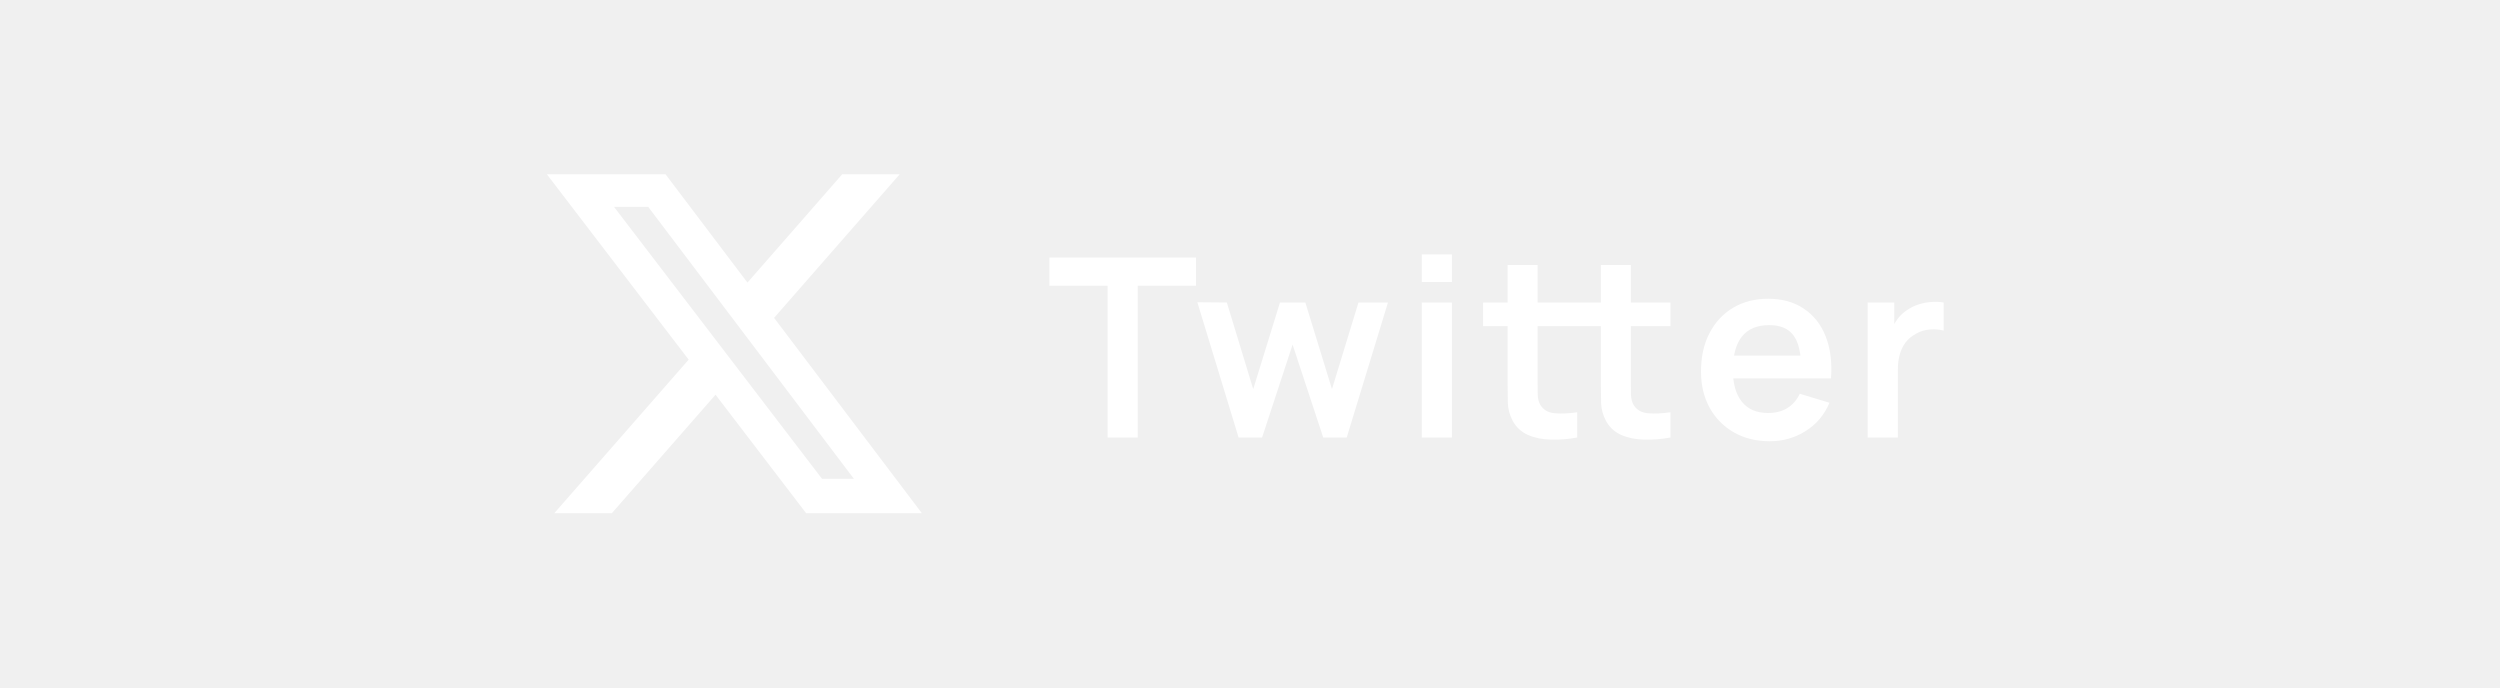
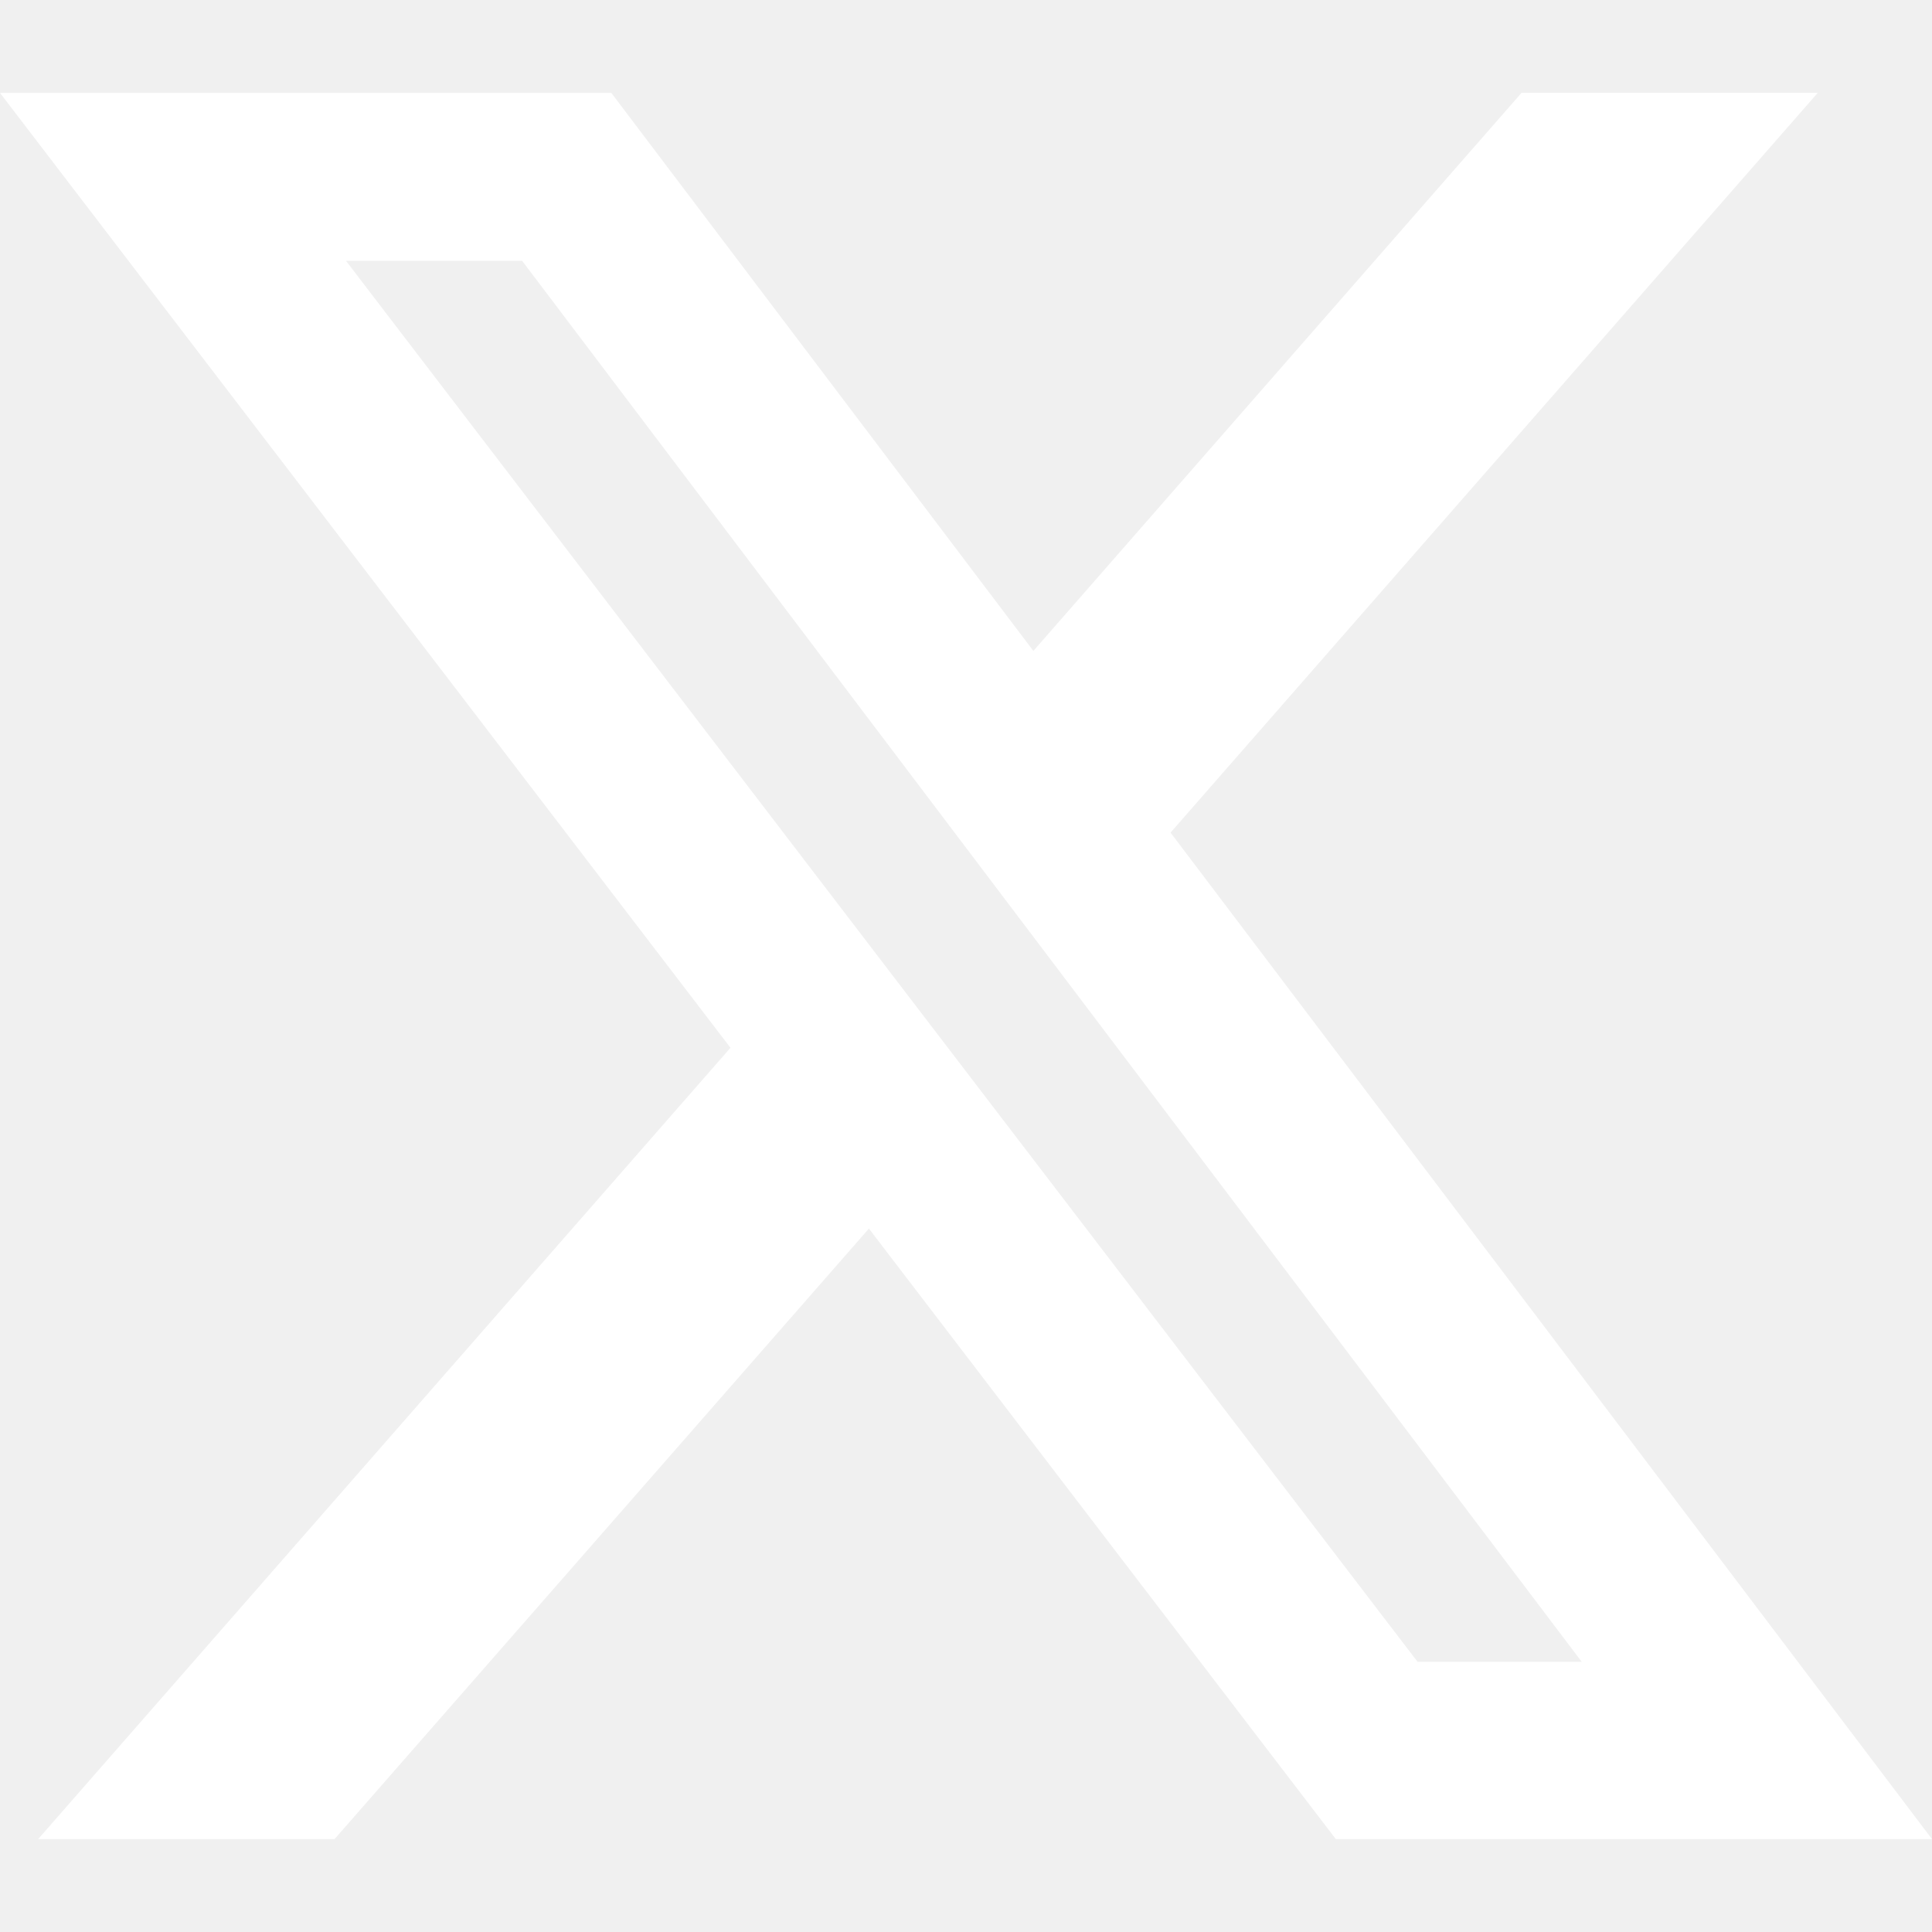
- <svg xmlns="http://www.w3.org/2000/svg" width="160" height="44" viewBox="0 0 160 44" fill="none">
-   <rect width="160" height="44" rx="22" fill="white" fill-opacity="0" />
-   <path d="M53.901 11.153H57.581L49.541 20.343L59 32.846H51.594L45.794 25.262L39.156 32.846H35.474L44.074 23.016L35 11.154H42.594L47.837 18.086L53.901 11.153ZM52.61 30.644H54.649L41.486 13.24H39.298L52.61 30.644Z" fill="white" />
-   <path d="M70.888 28V18.288H67.16V16.48H76.544V18.288H72.816V28H70.888ZM79.27 28L76.63 19.344L78.518 19.36L80.206 24.904L81.918 19.36H83.542L85.246 24.904L86.942 19.36H88.83L86.19 28H84.686L82.726 22.056L80.774 28H79.27ZM90.994 18.048V16.28H92.922V18.048H90.994ZM90.994 28V19.36H92.922V28H90.994ZM100.942 28C100.371 28.107 99.811 28.152 99.262 28.136C98.718 28.125 98.23 28.027 97.798 27.84C97.366 27.648 97.038 27.347 96.814 26.936C96.617 26.563 96.513 26.181 96.502 25.792C96.492 25.403 96.486 24.963 96.486 24.472V16.96H98.406V24.36C98.406 24.707 98.409 25.011 98.414 25.272C98.425 25.533 98.481 25.747 98.582 25.912C98.774 26.232 99.081 26.411 99.502 26.448C99.924 26.485 100.403 26.464 100.942 26.384V28ZM94.918 20.872V19.36H100.942V20.872H94.918ZM106.91 28C106.339 28.107 105.779 28.152 105.23 28.136C104.686 28.125 104.198 28.027 103.766 27.84C103.334 27.648 103.006 27.347 102.782 26.936C102.585 26.563 102.481 26.181 102.47 25.792C102.459 25.403 102.454 24.963 102.454 24.472V16.96H104.374V24.36C104.374 24.707 104.377 25.011 104.382 25.272C104.393 25.533 104.449 25.747 104.55 25.912C104.742 26.232 105.049 26.411 105.47 26.448C105.891 26.485 106.371 26.464 106.91 26.384V28ZM100.886 20.872V19.36H106.91V20.872H100.886ZM113.272 28.24C112.398 28.24 111.63 28.051 110.968 27.672C110.307 27.293 109.79 26.768 109.416 26.096C109.048 25.424 108.864 24.651 108.864 23.776C108.864 22.832 109.046 22.013 109.408 21.32C109.771 20.621 110.275 20.08 110.92 19.696C111.566 19.312 112.312 19.12 113.16 19.12C114.056 19.12 114.816 19.331 115.44 19.752C116.07 20.168 116.536 20.757 116.84 21.52C117.144 22.283 117.259 23.181 117.184 24.216H115.272V23.512C115.267 22.573 115.102 21.888 114.776 21.456C114.451 21.024 113.939 20.808 113.24 20.808C112.451 20.808 111.864 21.053 111.48 21.544C111.096 22.029 110.904 22.741 110.904 23.68C110.904 24.555 111.096 25.232 111.48 25.712C111.864 26.192 112.424 26.432 113.16 26.432C113.635 26.432 114.043 26.328 114.384 26.12C114.731 25.907 114.998 25.6 115.184 25.2L117.088 25.776C116.758 26.555 116.246 27.16 115.552 27.592C114.864 28.024 114.104 28.24 113.272 28.24ZM110.296 24.216V22.76H116.24V24.216H110.296ZM119.529 28V19.36H121.233V21.464L121.025 21.192C121.132 20.904 121.273 20.643 121.449 20.408C121.631 20.168 121.847 19.971 122.097 19.816C122.311 19.672 122.545 19.56 122.801 19.48C123.063 19.395 123.329 19.344 123.601 19.328C123.873 19.307 124.137 19.317 124.393 19.36V21.16C124.137 21.085 123.841 21.061 123.505 21.088C123.175 21.115 122.876 21.208 122.609 21.368C122.343 21.512 122.124 21.696 121.953 21.92C121.788 22.144 121.665 22.4 121.585 22.688C121.505 22.971 121.465 23.277 121.465 23.608V28H119.529Z" fill="white" />
+ <svg xmlns="http://www.w3.org/2000/svg" width="24" height="24" viewBox="0 0 24 24" fill="none">
+   <g id="social media">
+     <path id="Vector" d="M18.901 1.153H22.581L14.541 10.343L24 22.846H16.594L10.794 15.262L4.156 22.846H0.474L9.074 13.016L0 1.154H7.594L12.837 8.086L18.901 1.153ZM17.61 20.644H19.649L6.486 3.24H4.298L17.61 20.644Z" fill="white" />
+   </g>
</svg>
